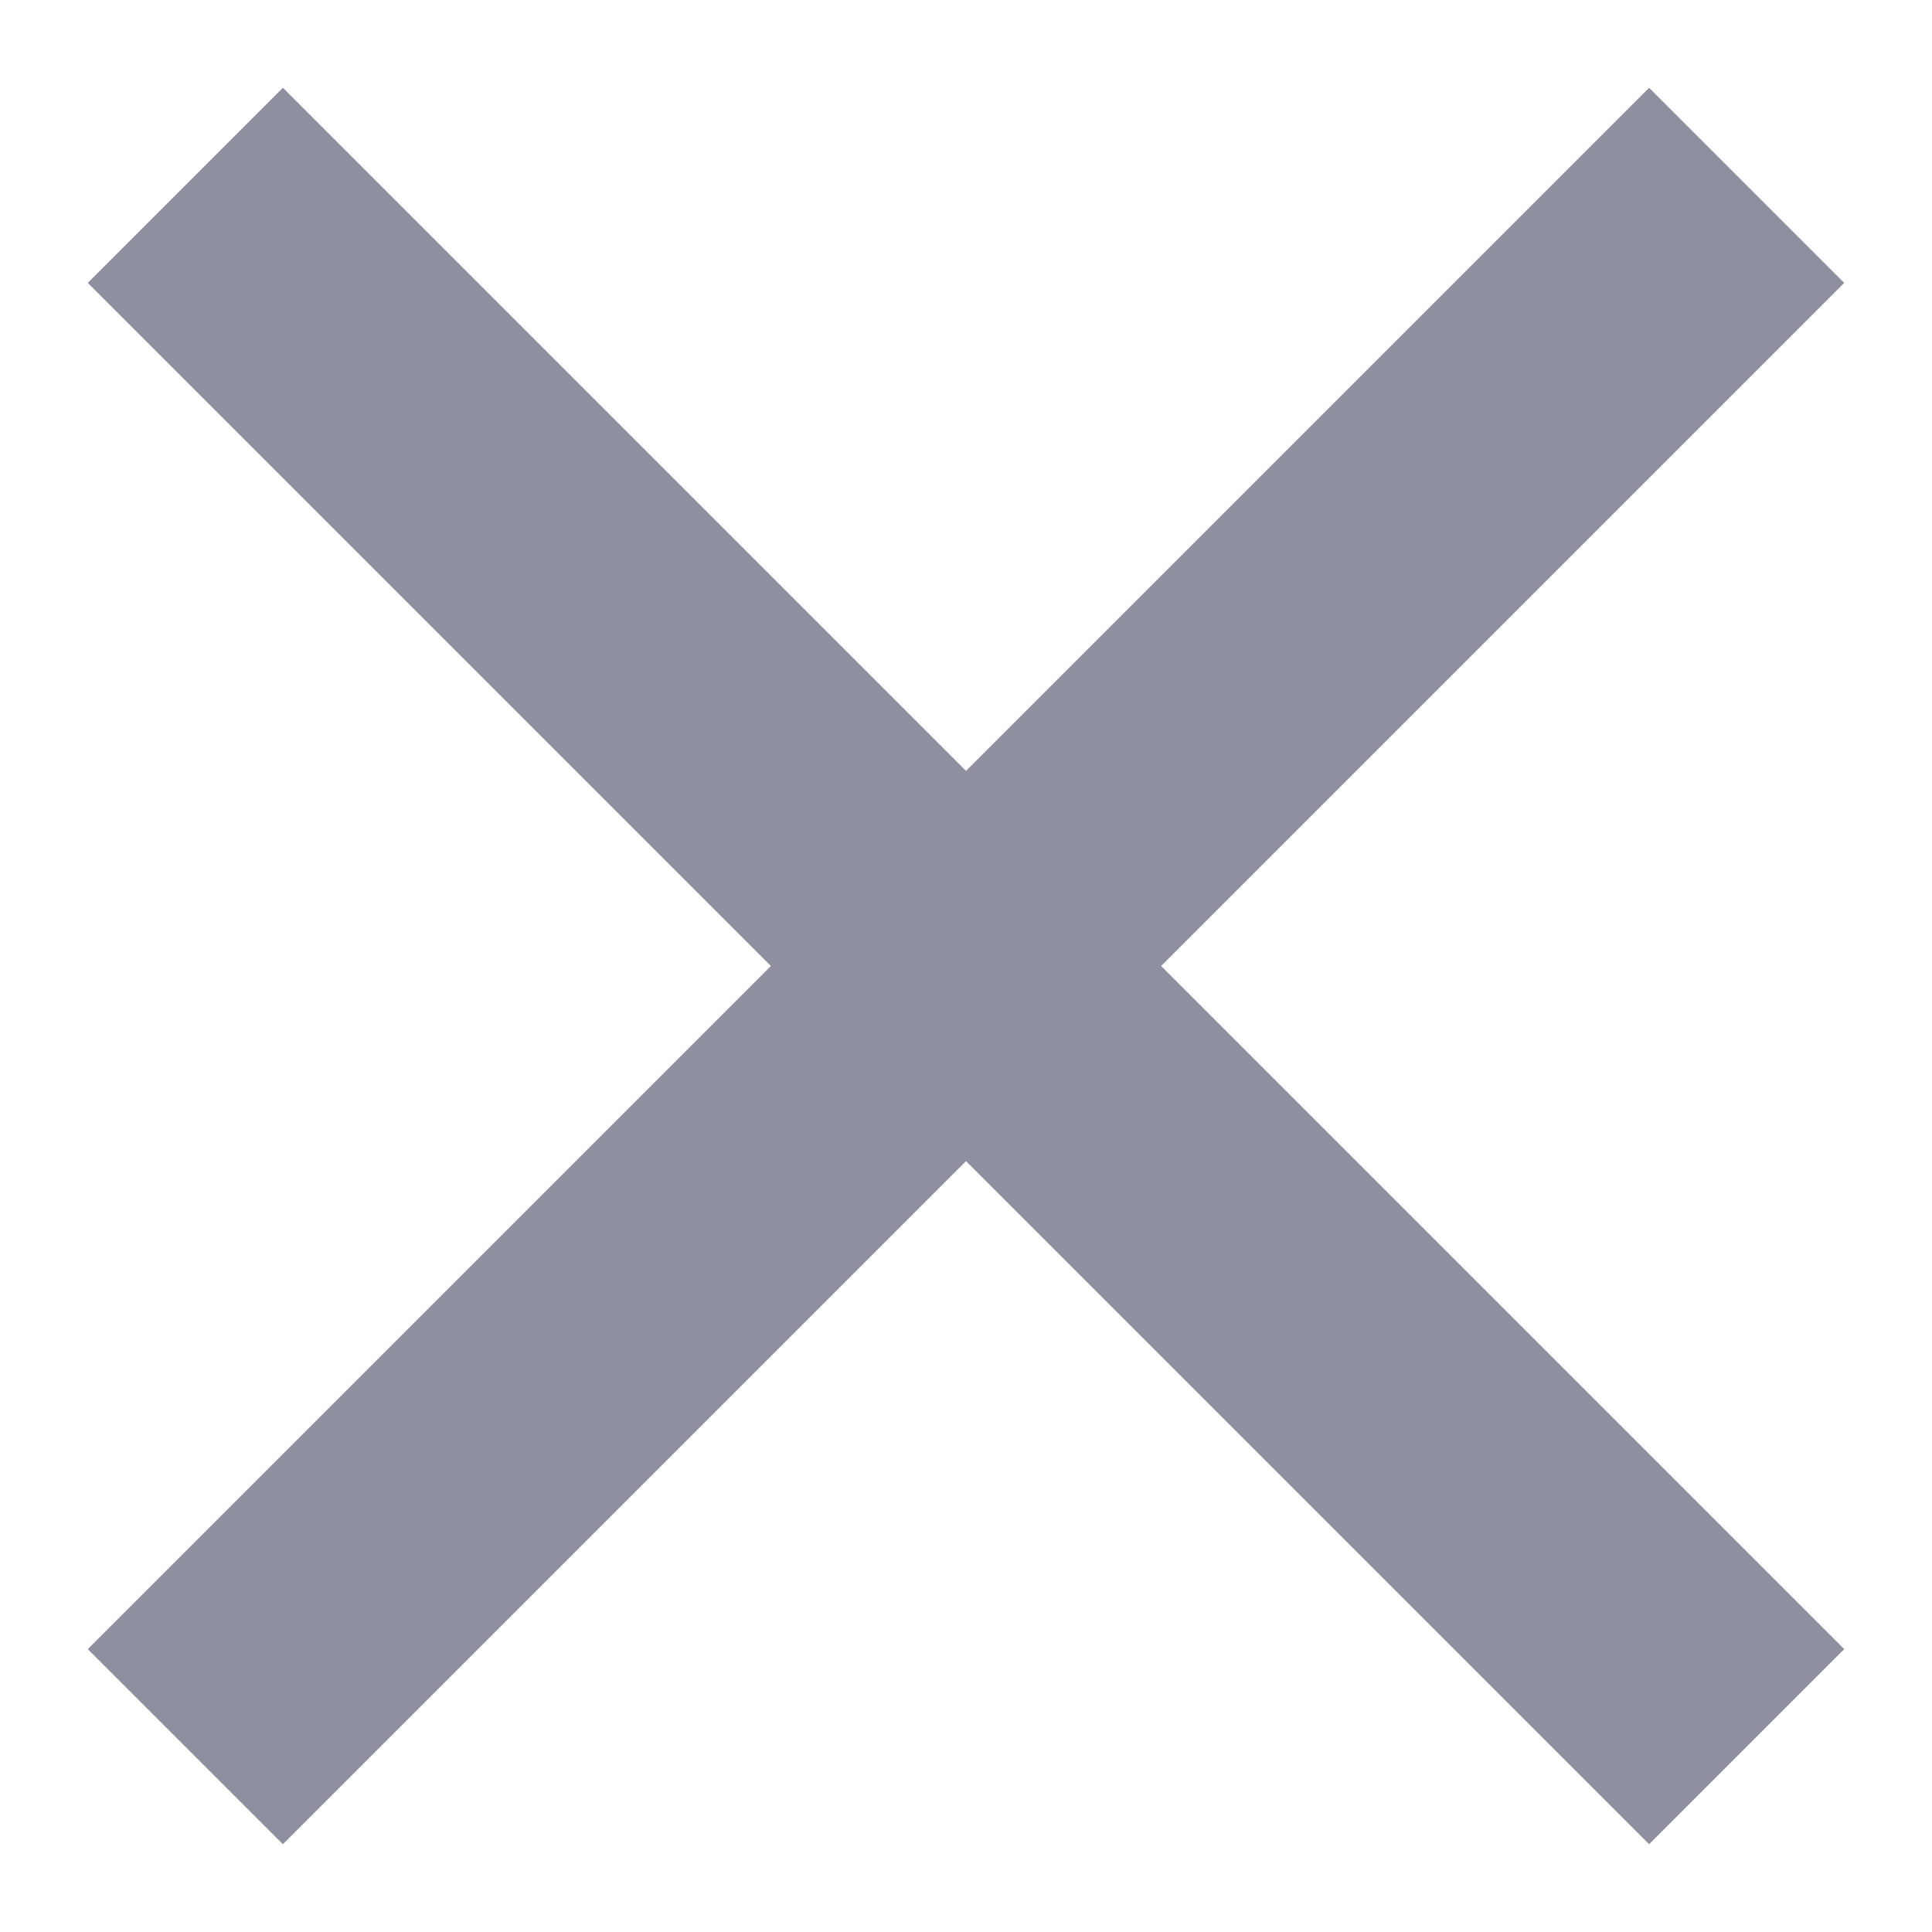
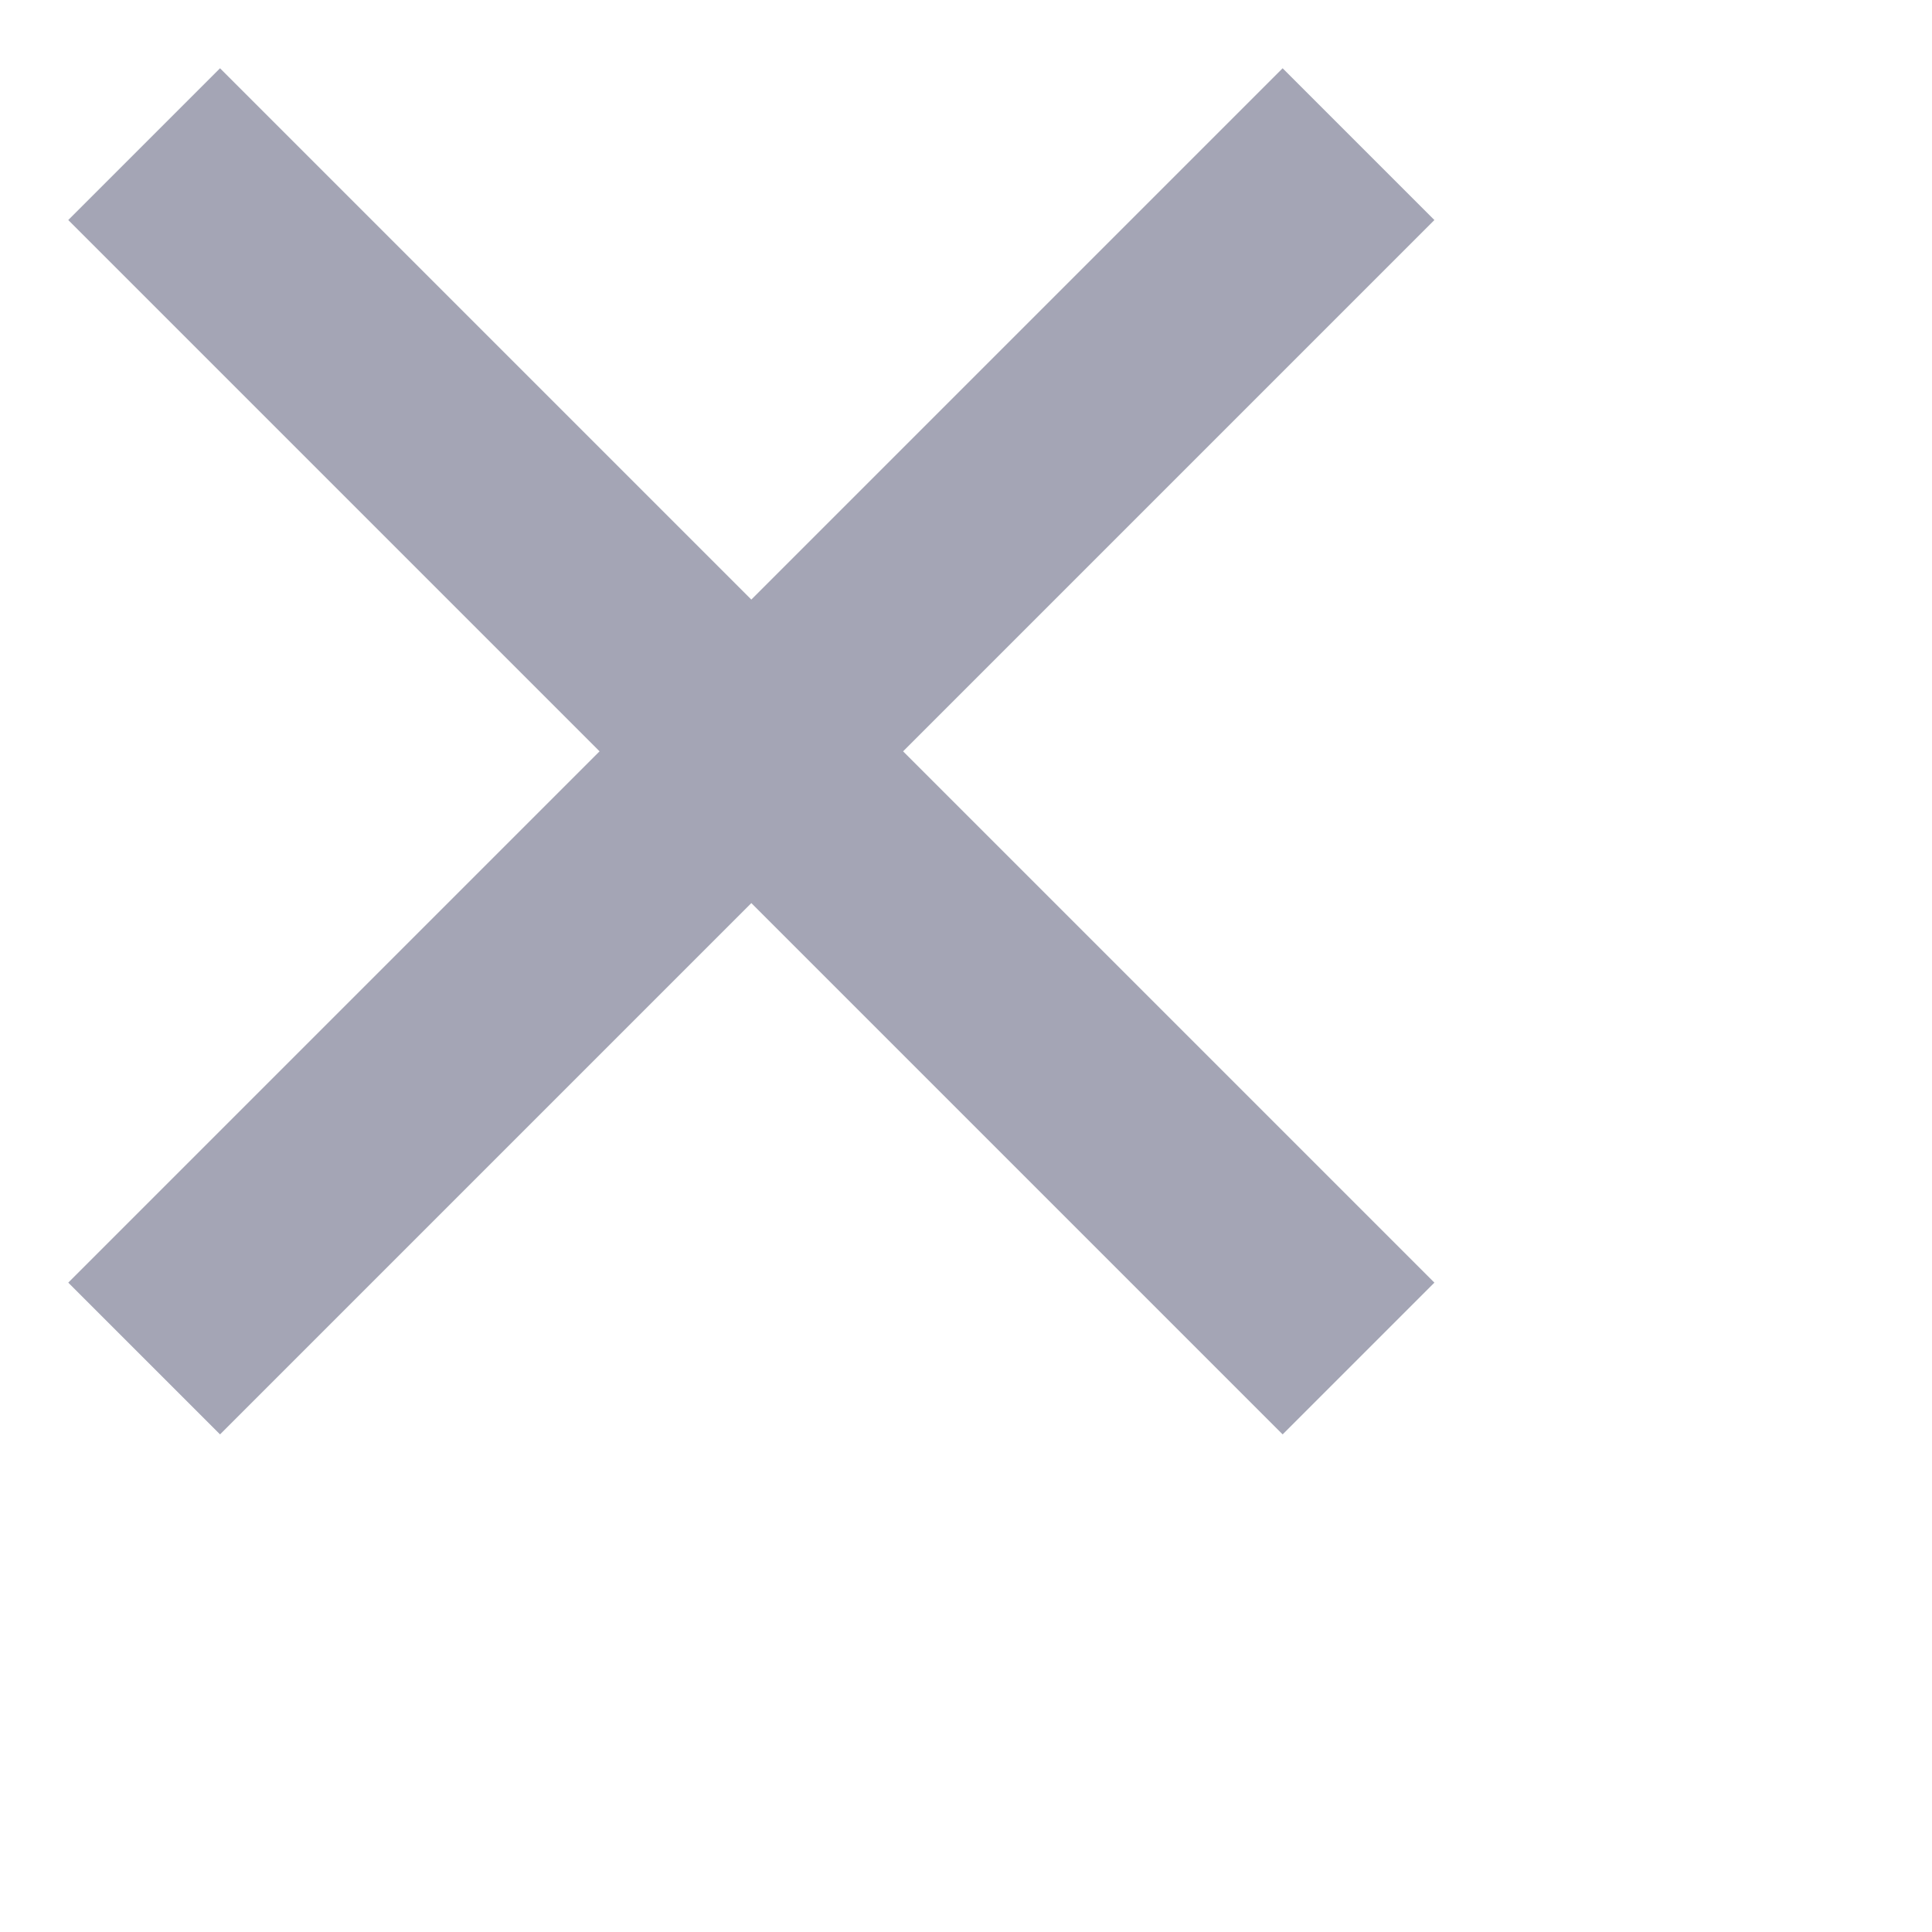
- <svg xmlns="http://www.w3.org/2000/svg" width="14" height="14">
-   <path fill="#1E213F" fill-rule="evenodd" d="M11.95.636l1.414 1.414L8.414 7l4.95 4.95-1.414 1.414L7 8.414l-4.95 4.95L.636 11.95 5.586 7 .636 2.05 2.05.636 7 5.586l4.95-4.95z" opacity=".5" />
+ <svg xmlns="http://www.w3.org/2000/svg" width="18" height="18">
+   <path fill="#494C6B" fill-rule="evenodd" d="M11.95.636l1.414 1.414L8.414 7l4.95 4.95-1.414 1.414L7 8.414l-4.95 4.95L.636 11.95 5.586 7 .636 2.05 2.05.636 7 5.586l4.95-4.95z" opacity=".5" />
</svg>
